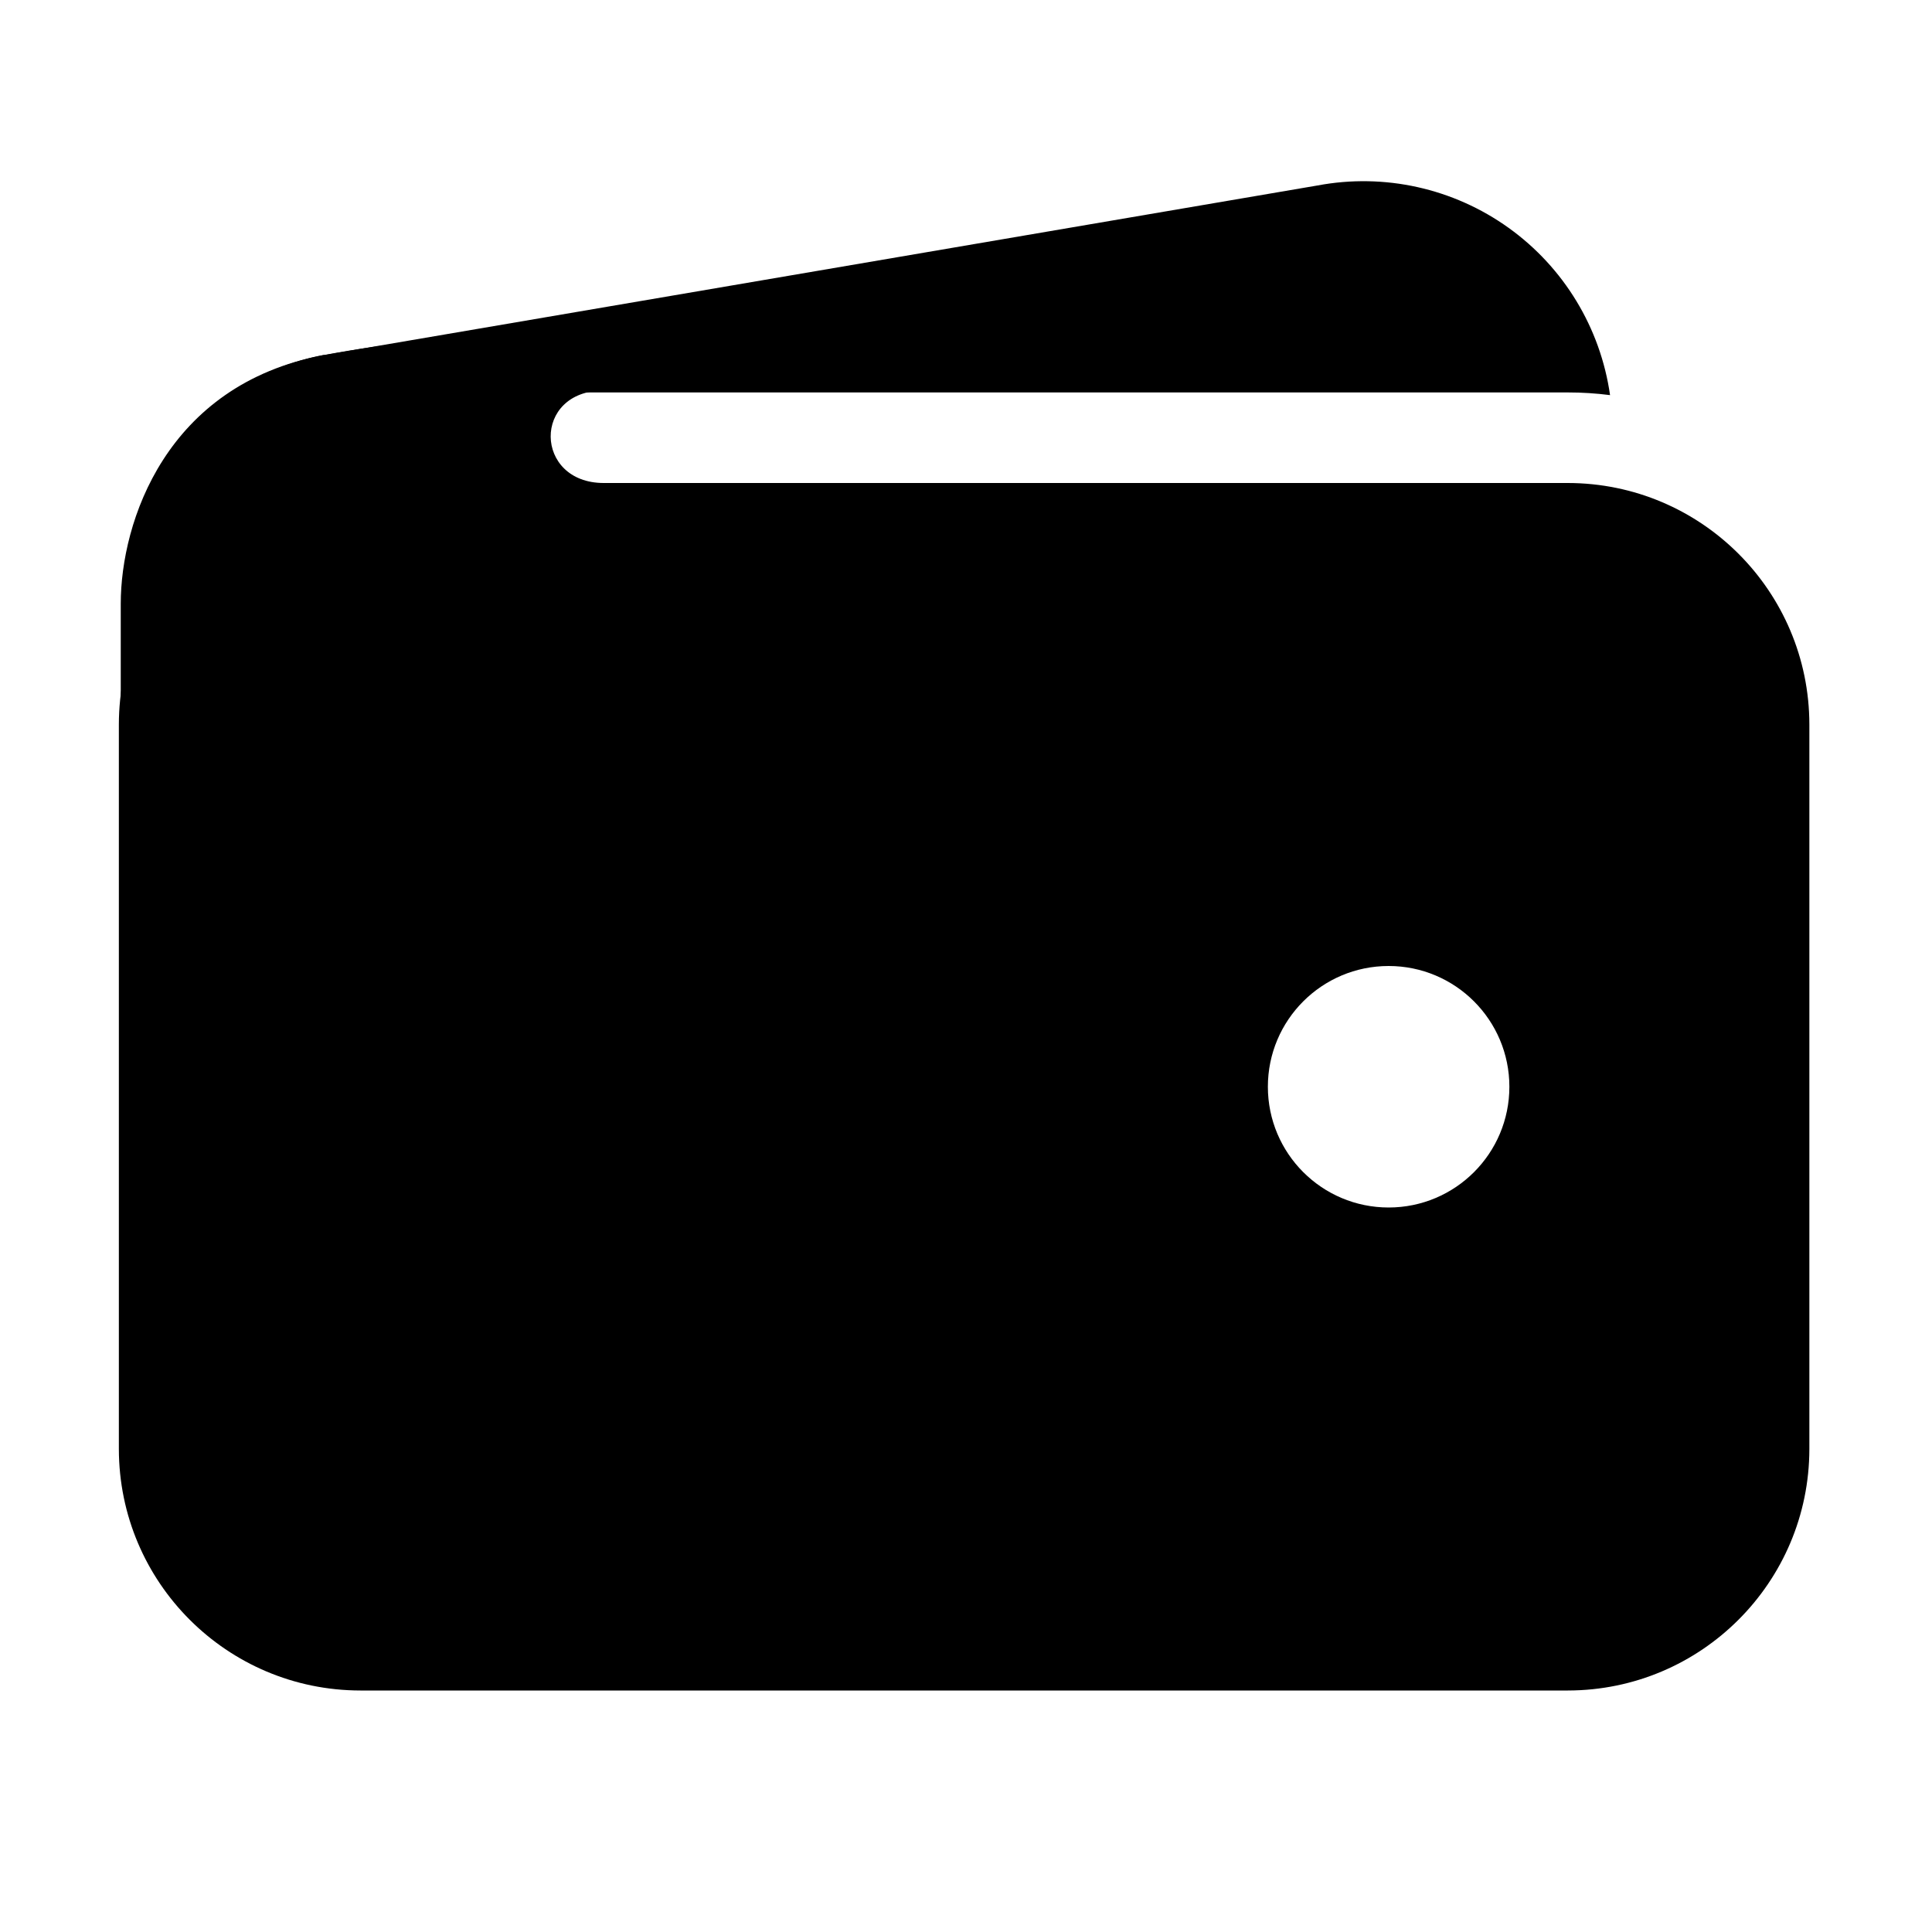
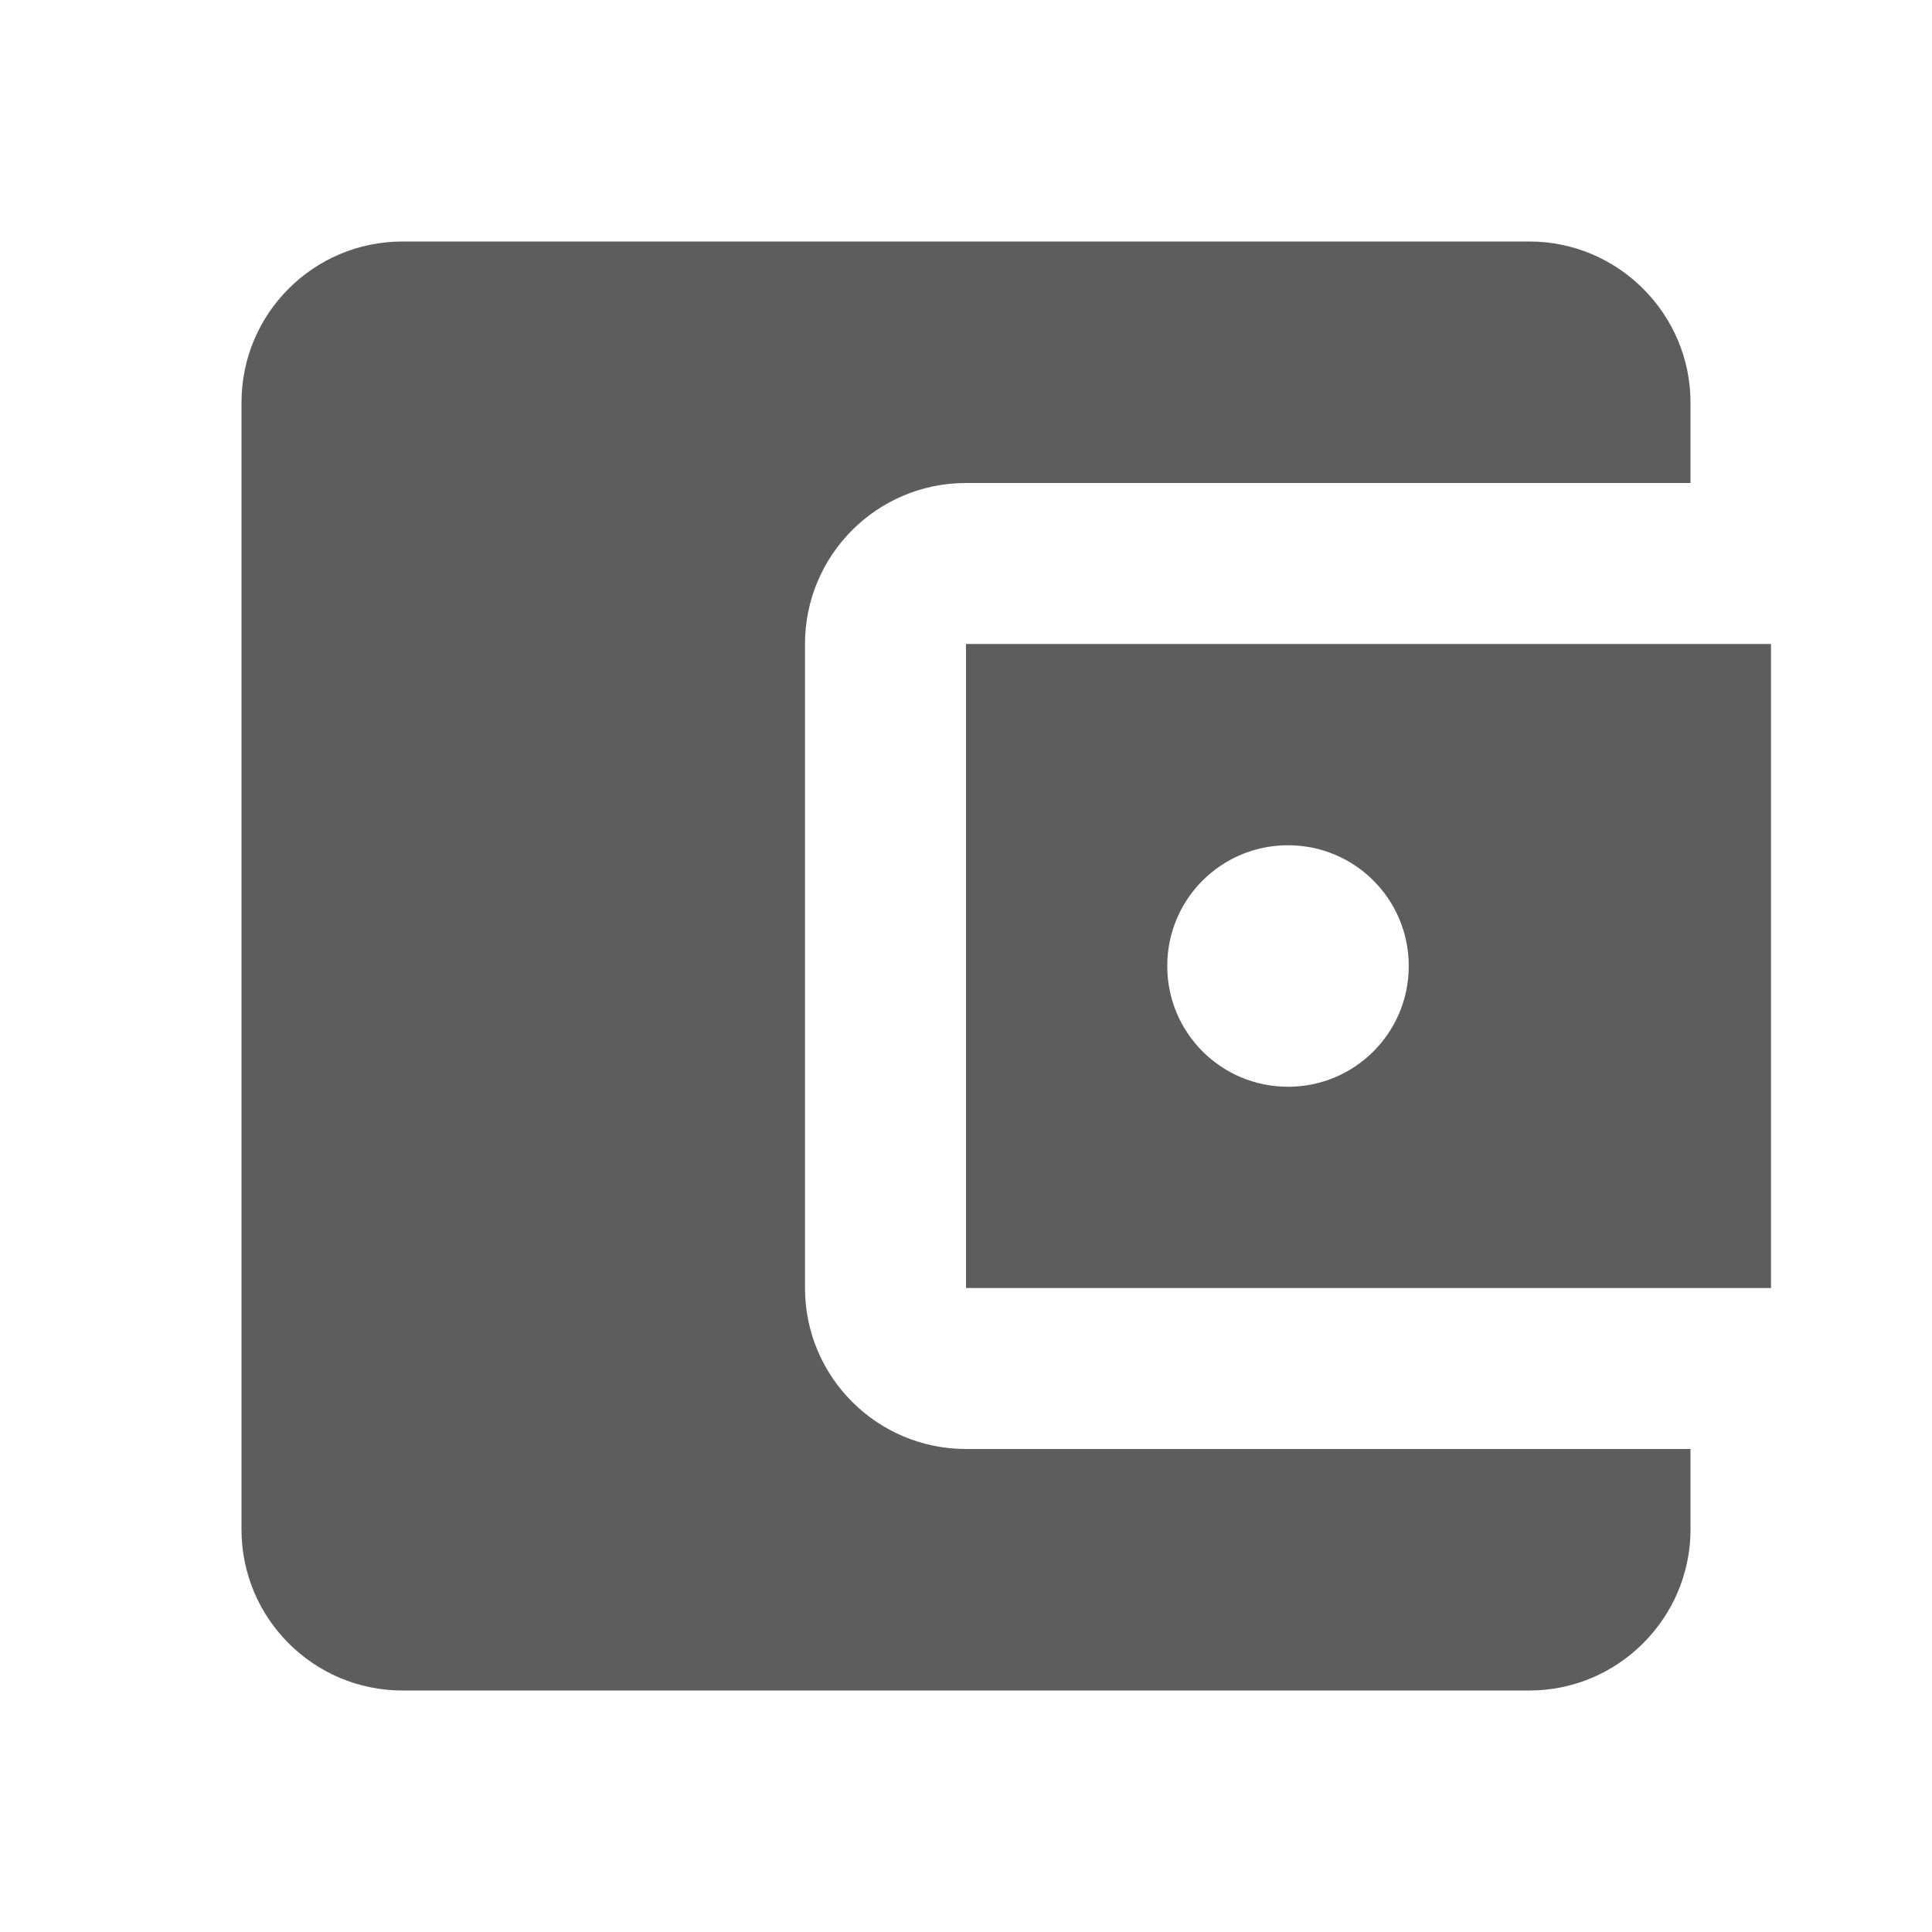
- <svg xmlns="http://www.w3.org/2000/svg" width="512" height="512" viewBox="0 0 512 512">
-   <path d="M95.5,104h320a87.73,87.73,0,0,1,11.18.71,66,66,0,0,0-77.51-55.56L86,94.08l-.3,0a66,66,0,0,0-41.07,26.13A87.57,87.57,0,0,1,95.5,104Z" />
-   <path d="M415.5,128H95.5a64.07,64.07,0,0,0-64,64V384a64.07,64.07,0,0,0,64,64h320a64.07,64.07,0,0,0,64-64V192A64.07,64.07,0,0,0,415.5,128ZM368,320a32,32,0,1,1,32-32A32,32,0,0,1,368,320Z" />
-   <path d="M32,259.5V160c0-21.67,12-58,53.65-65.87C121,87.5,156,87.5,156,87.5s23,16,4,16S141.5,128,160,128s0,23.5,0,23.5L85.5,236Z" />
+ <svg xmlns="http://www.w3.org/2000/svg" class="svg-icon" viewBox="0 0 24 24" width="24" height="24" style="fill: rgba(25, 25, 25, 0.7);">
+   <path d="M21 18v1c0 1.1-.9 2-2 2H5a2 2 0 0 1-2-2V5a2 2 0 0 1 2-2h14c1.1 0 2 .9 2 2v1h-9a2 2 0 0 0-2 2v8a2 2 0 0 0 2 2h9zm-9-2h10V8H12v8zm4-2.5c-.83 0-1.5-.67-1.5-1.5s.67-1.5 1.5-1.5 1.5.67 1.5 1.5-.67 1.5-1.5 1.5z" />
</svg>
